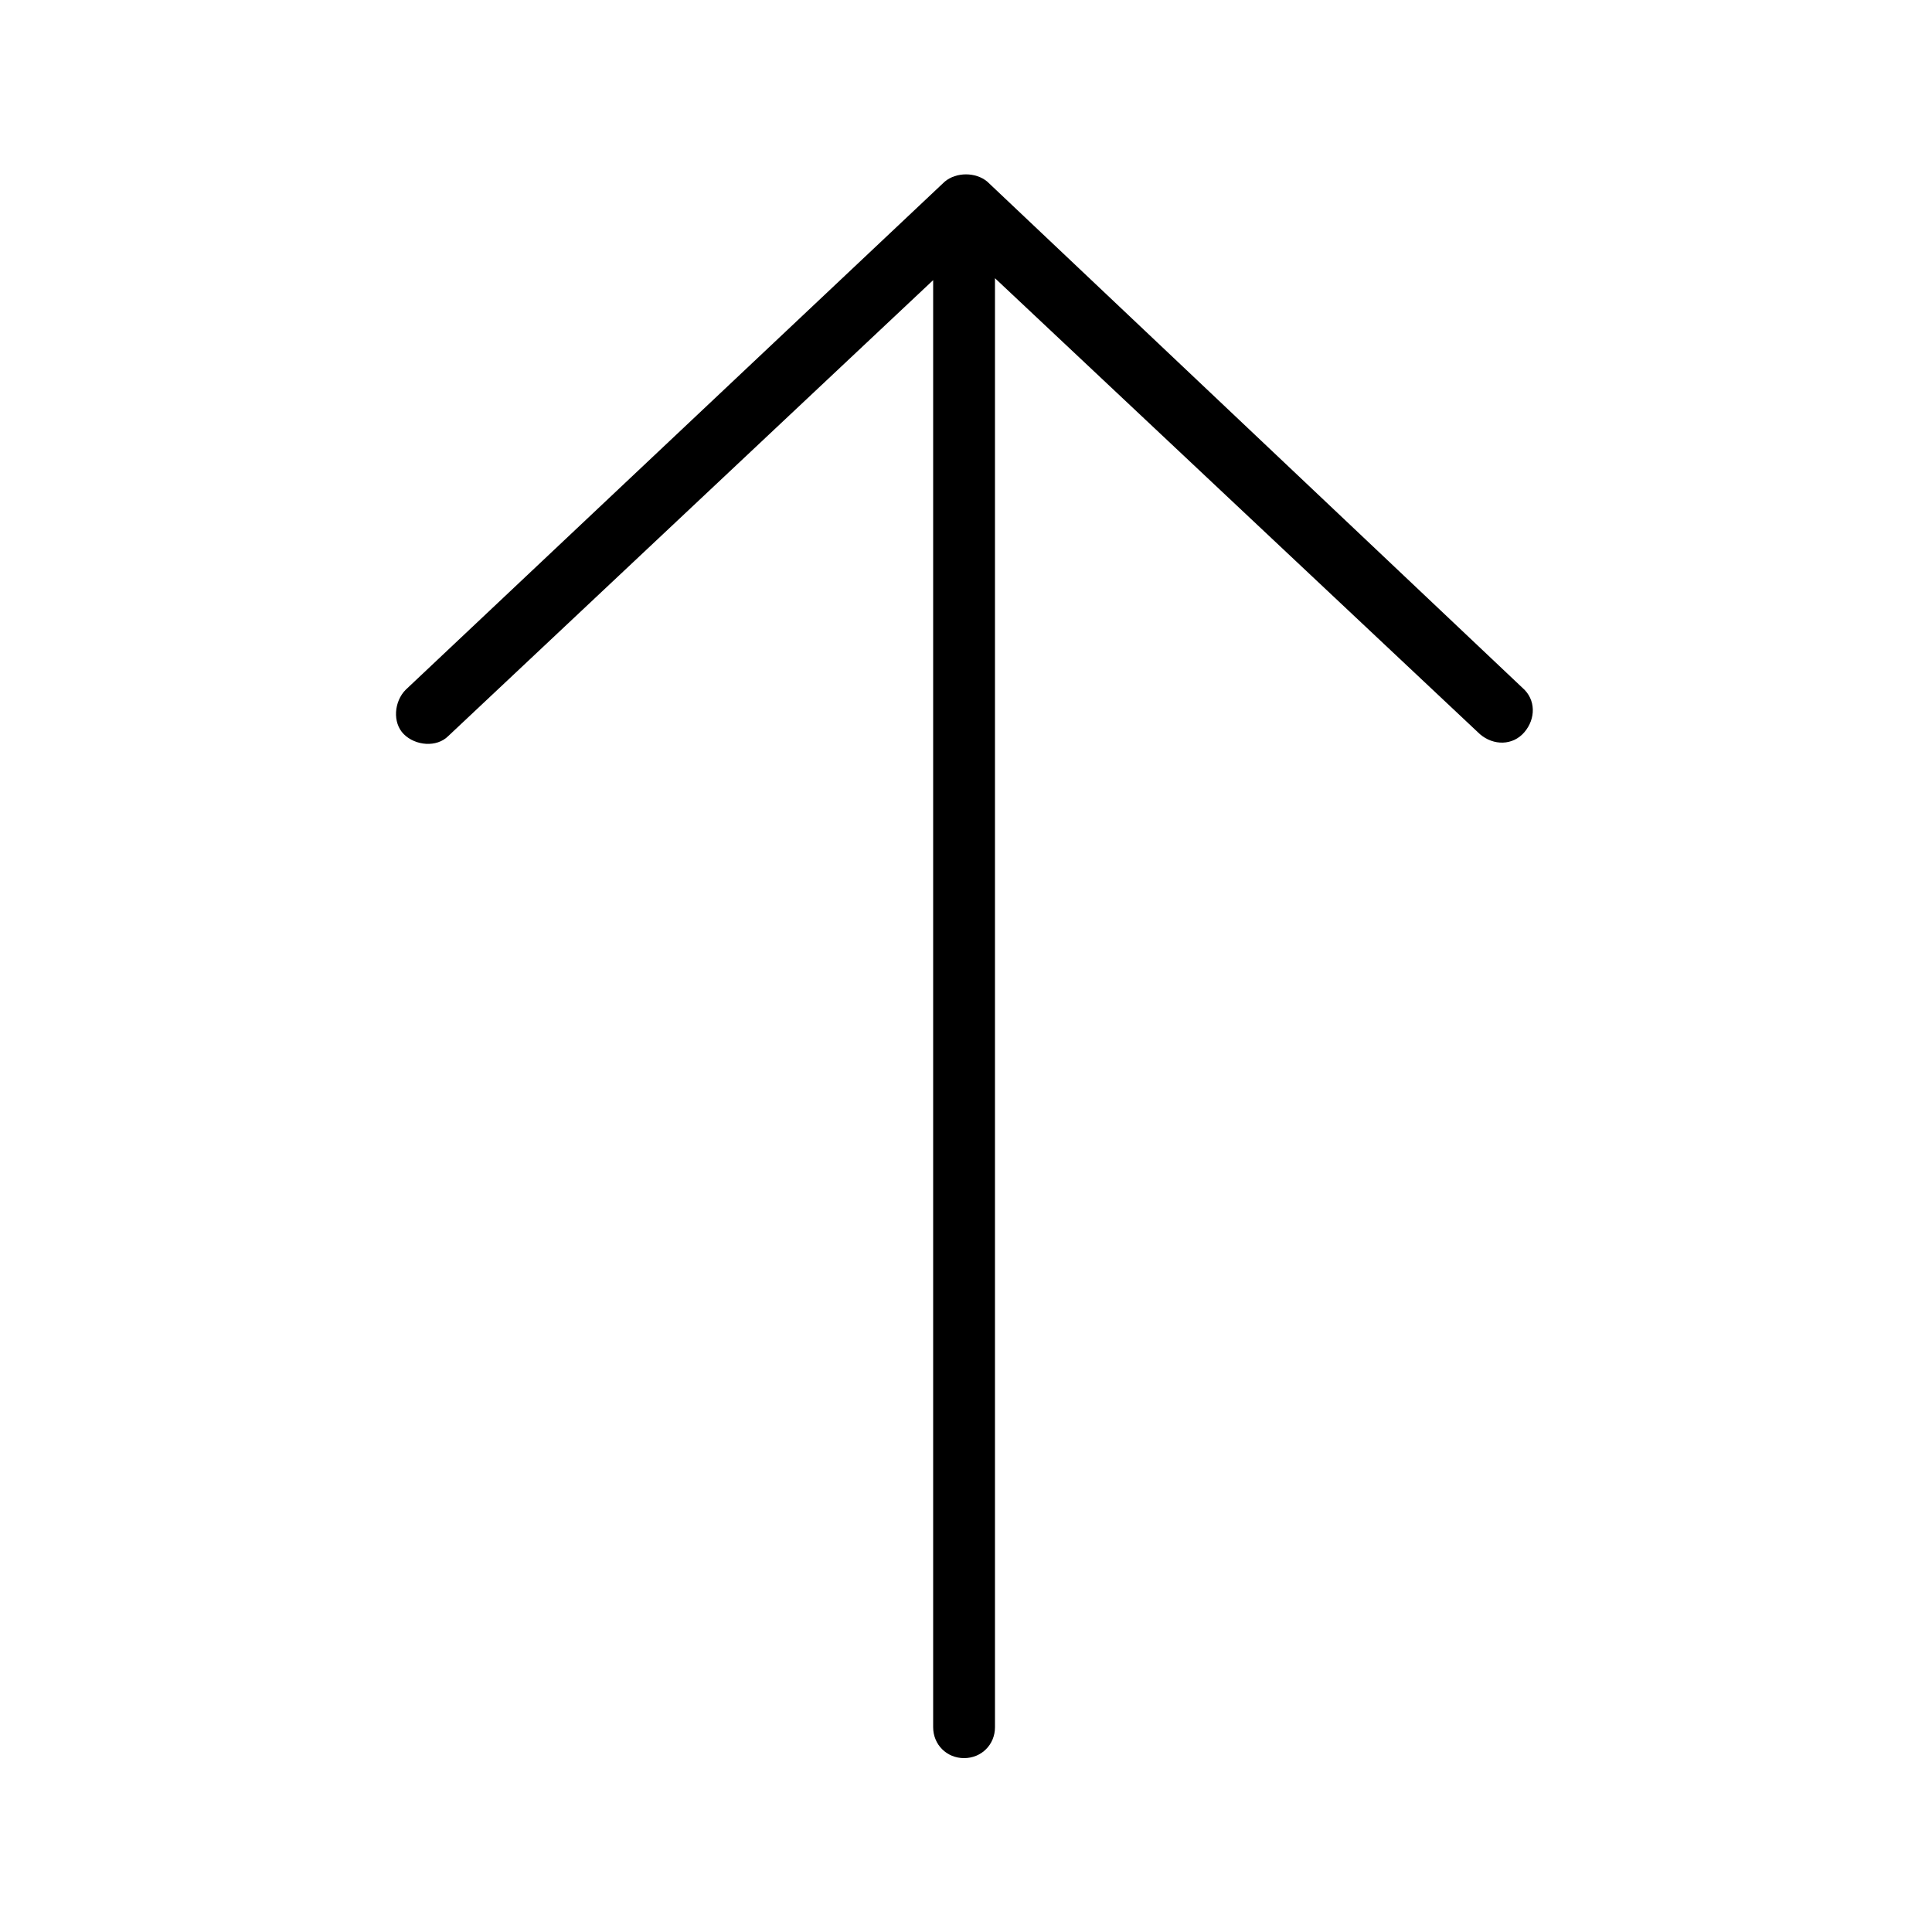
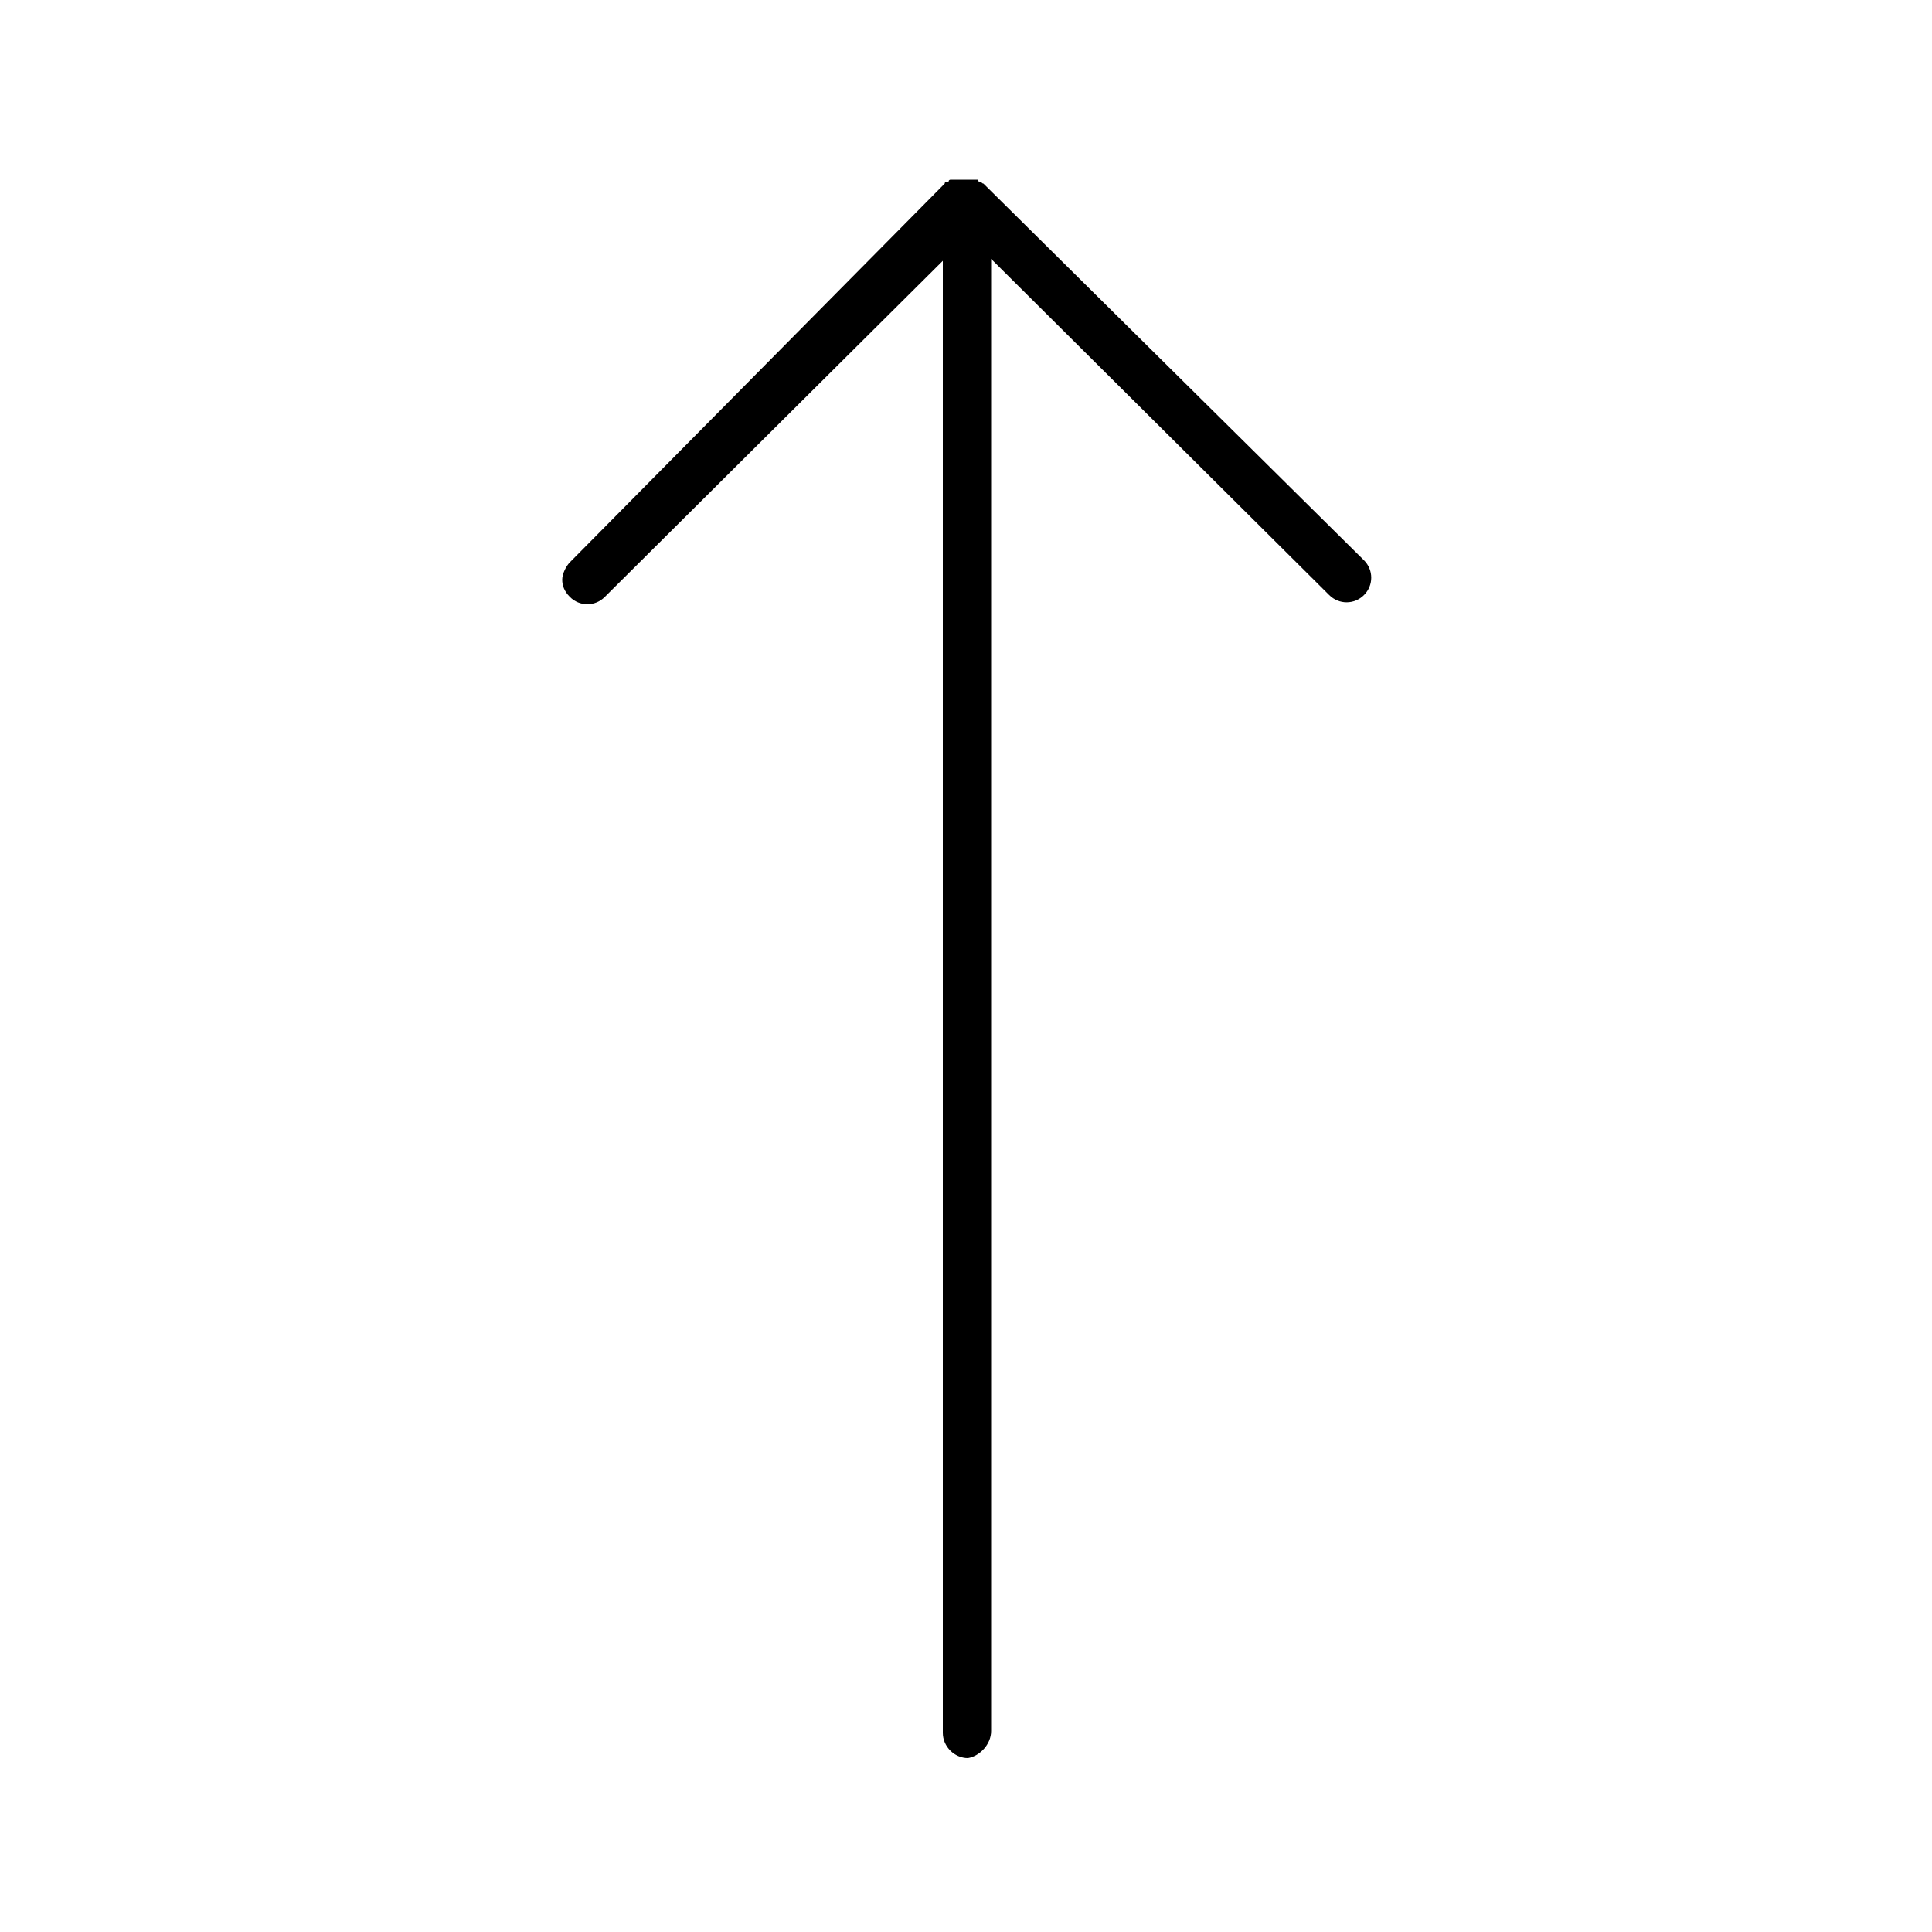
- <svg xmlns="http://www.w3.org/2000/svg" version="1.1" id="Layer_1" x="0px" y="0px" viewBox="0 0 100 100" style="enable-background:new 0 0 100 100;" xml:space="preserve">
-   <path d="M48.9,9.4L21,35.7c-0.6,0.6-0.7,1.7-0.1,2.3c0.6,0.6,1.7,0.7,2.3,0.1l25.1-23.6v74.9c0,0.9,0.7,1.6,1.6,1.6s1.6-0.7,1.6-1.6  c0,0,0,0,0,0V14.4l25.1,23.6c0.7,0.6,1.7,0.6,2.3-0.1c0.6-0.7,0.6-1.7-0.1-2.3L51.1,9.4C50.5,8.9,49.5,8.9,48.9,9.4z" />
+ <svg xmlns="http://www.w3.org/2000/svg" version="1.1" id="Layer_1" x="0px" y="0px" viewBox="0 0 100 100" enable-background="new 0 0 100 100" xml:space="preserve">
+   <path fill="currentColor" d="M51.3,89.6V13.4l17.5,17.4c0.5,0.5,1.3,0.5,1.8,0c0.5-0.5,0.5-1.3,0-1.8L50.9,9.5c0,0,0,0,0,0c0,0-0.1,0-0.1-0.1  c0,0,0,0-0.1,0c0,0-0.1,0-0.1-0.1c0,0-0.1,0-0.1,0c0,0,0,0-0.1,0c0,0,0,0,0,0c0,0-0.1,0-0.1,0c0,0-0.1,0-0.1,0c0,0-0.1,0-0.1,0  c0,0-0.1,0-0.1,0c0,0-0.1,0-0.1,0c0,0-0.1,0-0.1,0c0,0-0.1,0-0.1,0c0,0-0.1,0-0.1,0c0,0-0.1,0-0.1,0c0,0-0.1,0-0.1,0c0,0,0,0,0,0  c0,0,0,0-0.1,0c0,0-0.1,0-0.1,0c0,0-0.1,0-0.1,0.1c0,0,0,0-0.1,0c0,0-0.1,0-0.1,0.1c0,0,0,0,0,0L29.5,29.1c-0.2,0.2-0.4,0.6-0.4,0.9  c0,0.3,0.1,0.6,0.4,0.9c0.5,0.5,1.3,0.5,1.8,0h0l17.5-17.4v76.2c0,0.7,0.6,1.3,1.3,1.3C50.7,90.9,51.3,90.3,51.3,89.6z" />
</svg>
